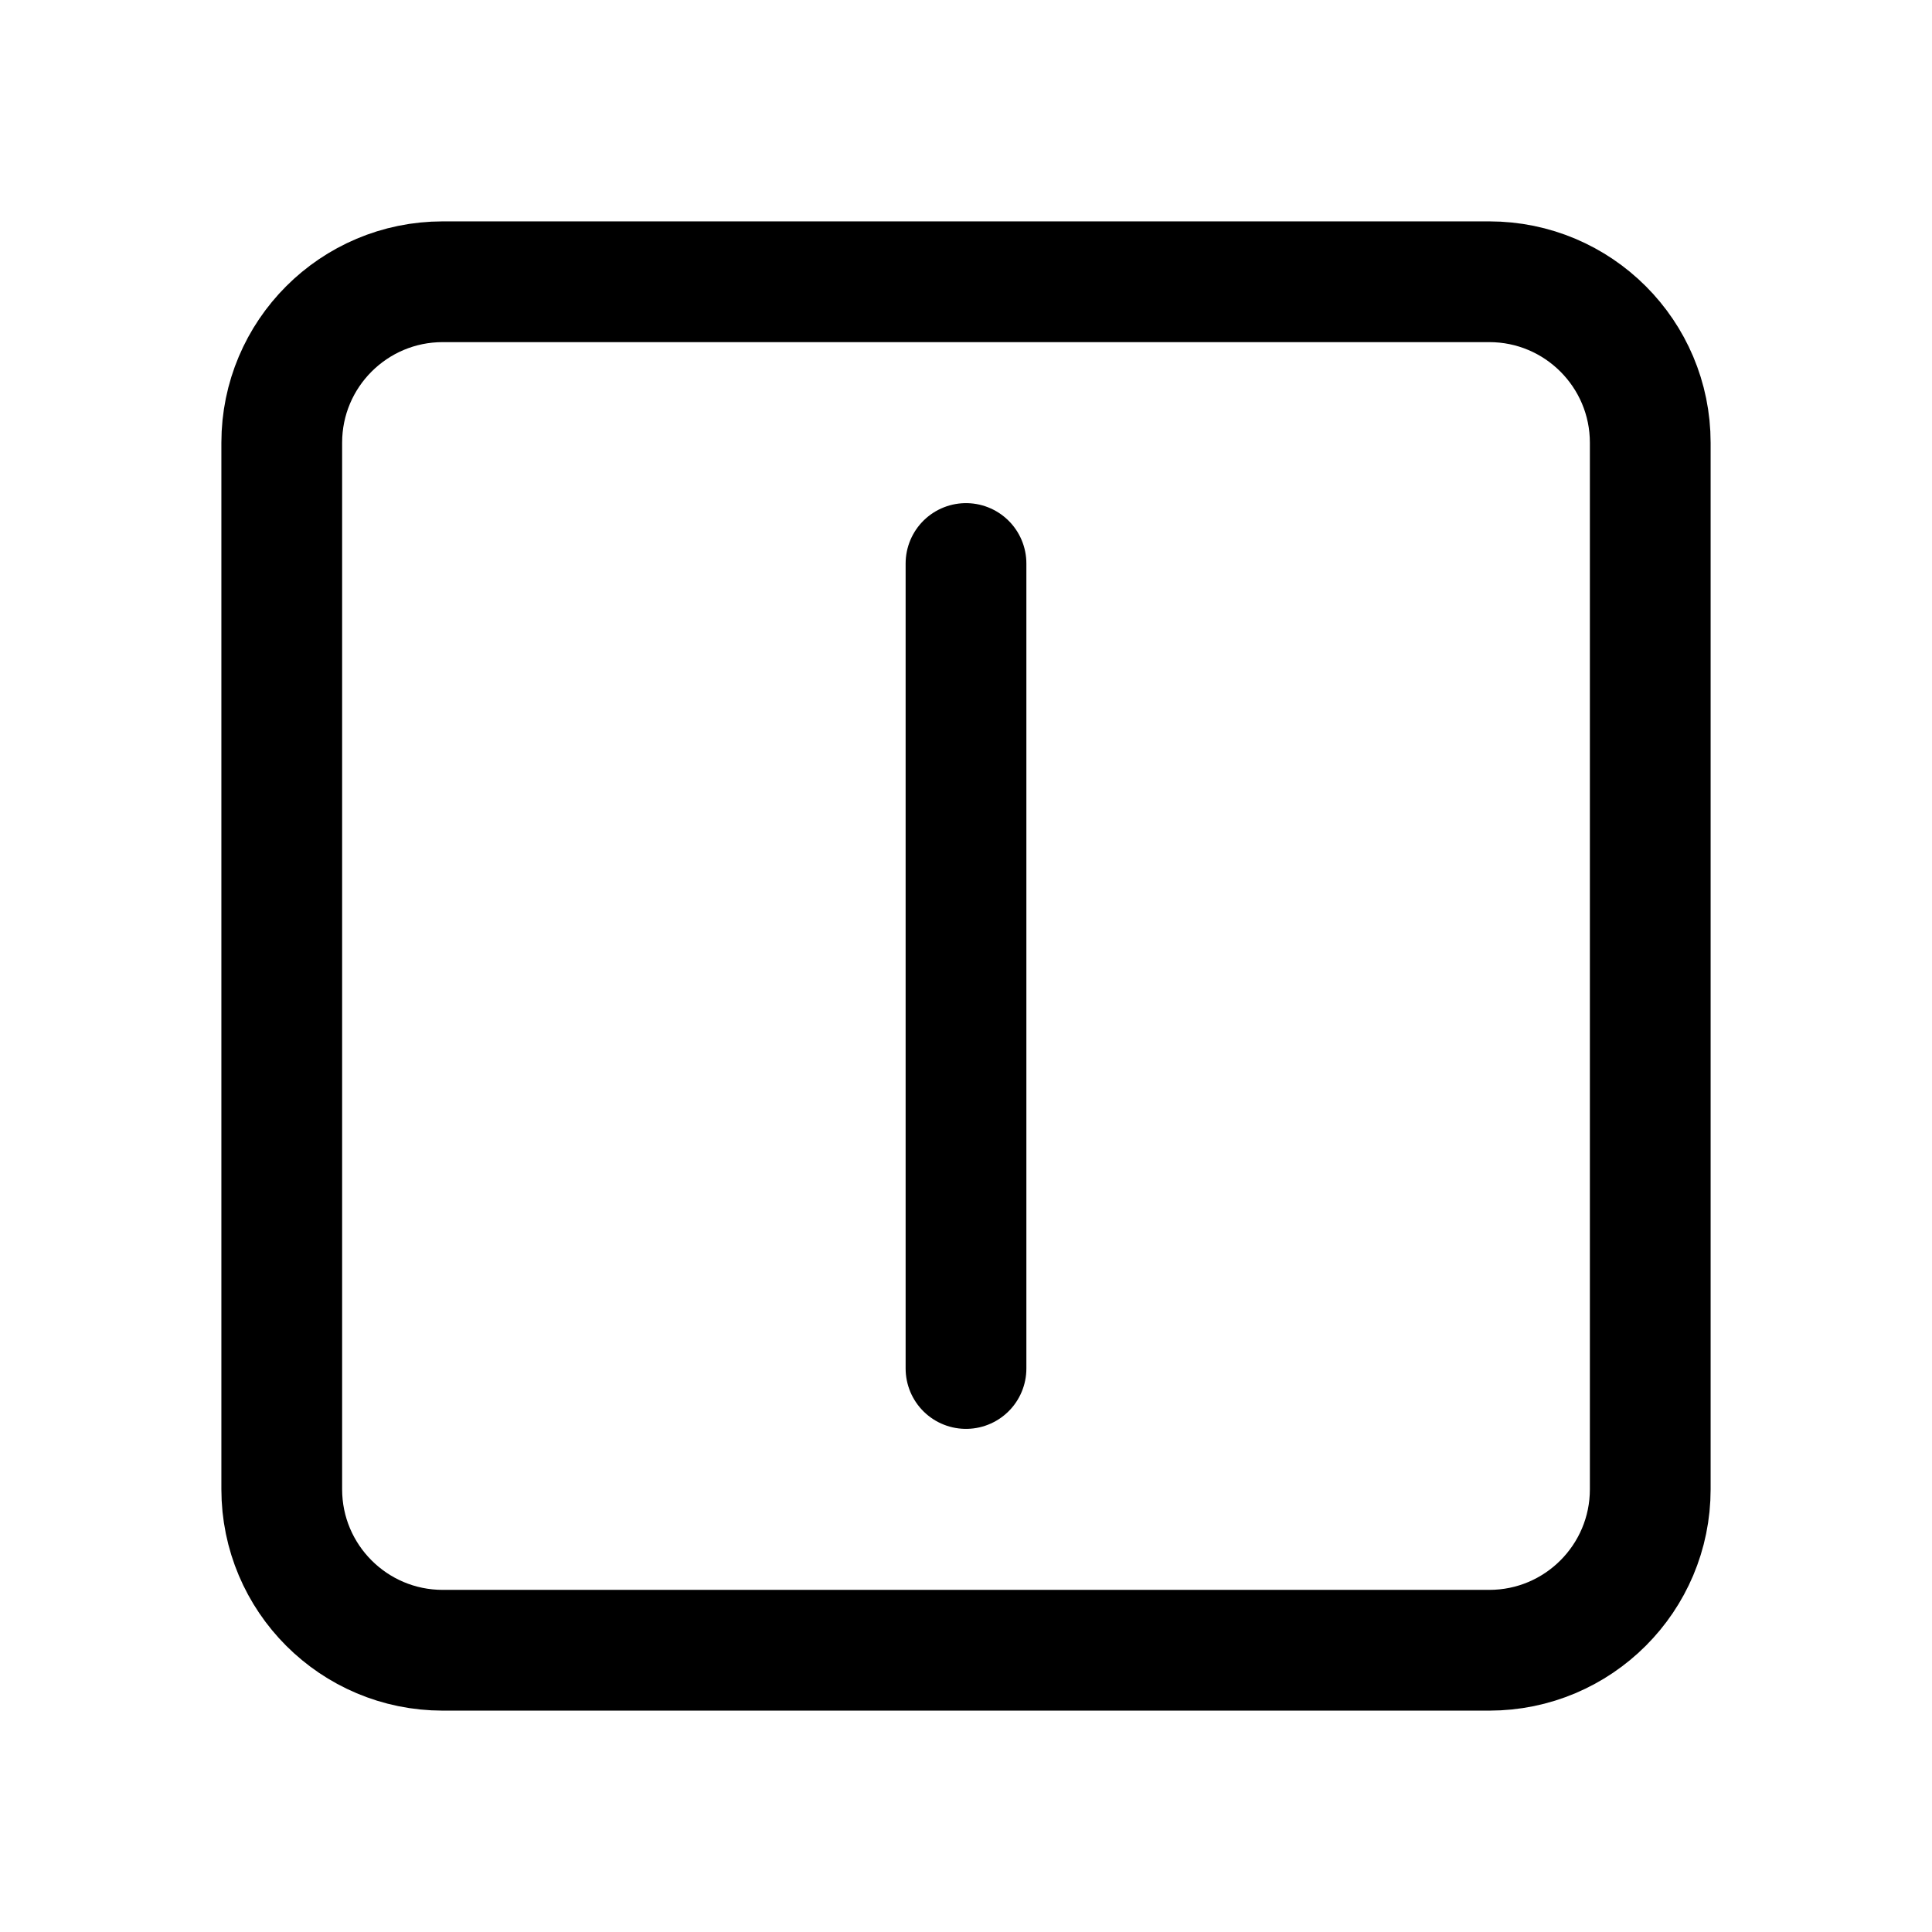
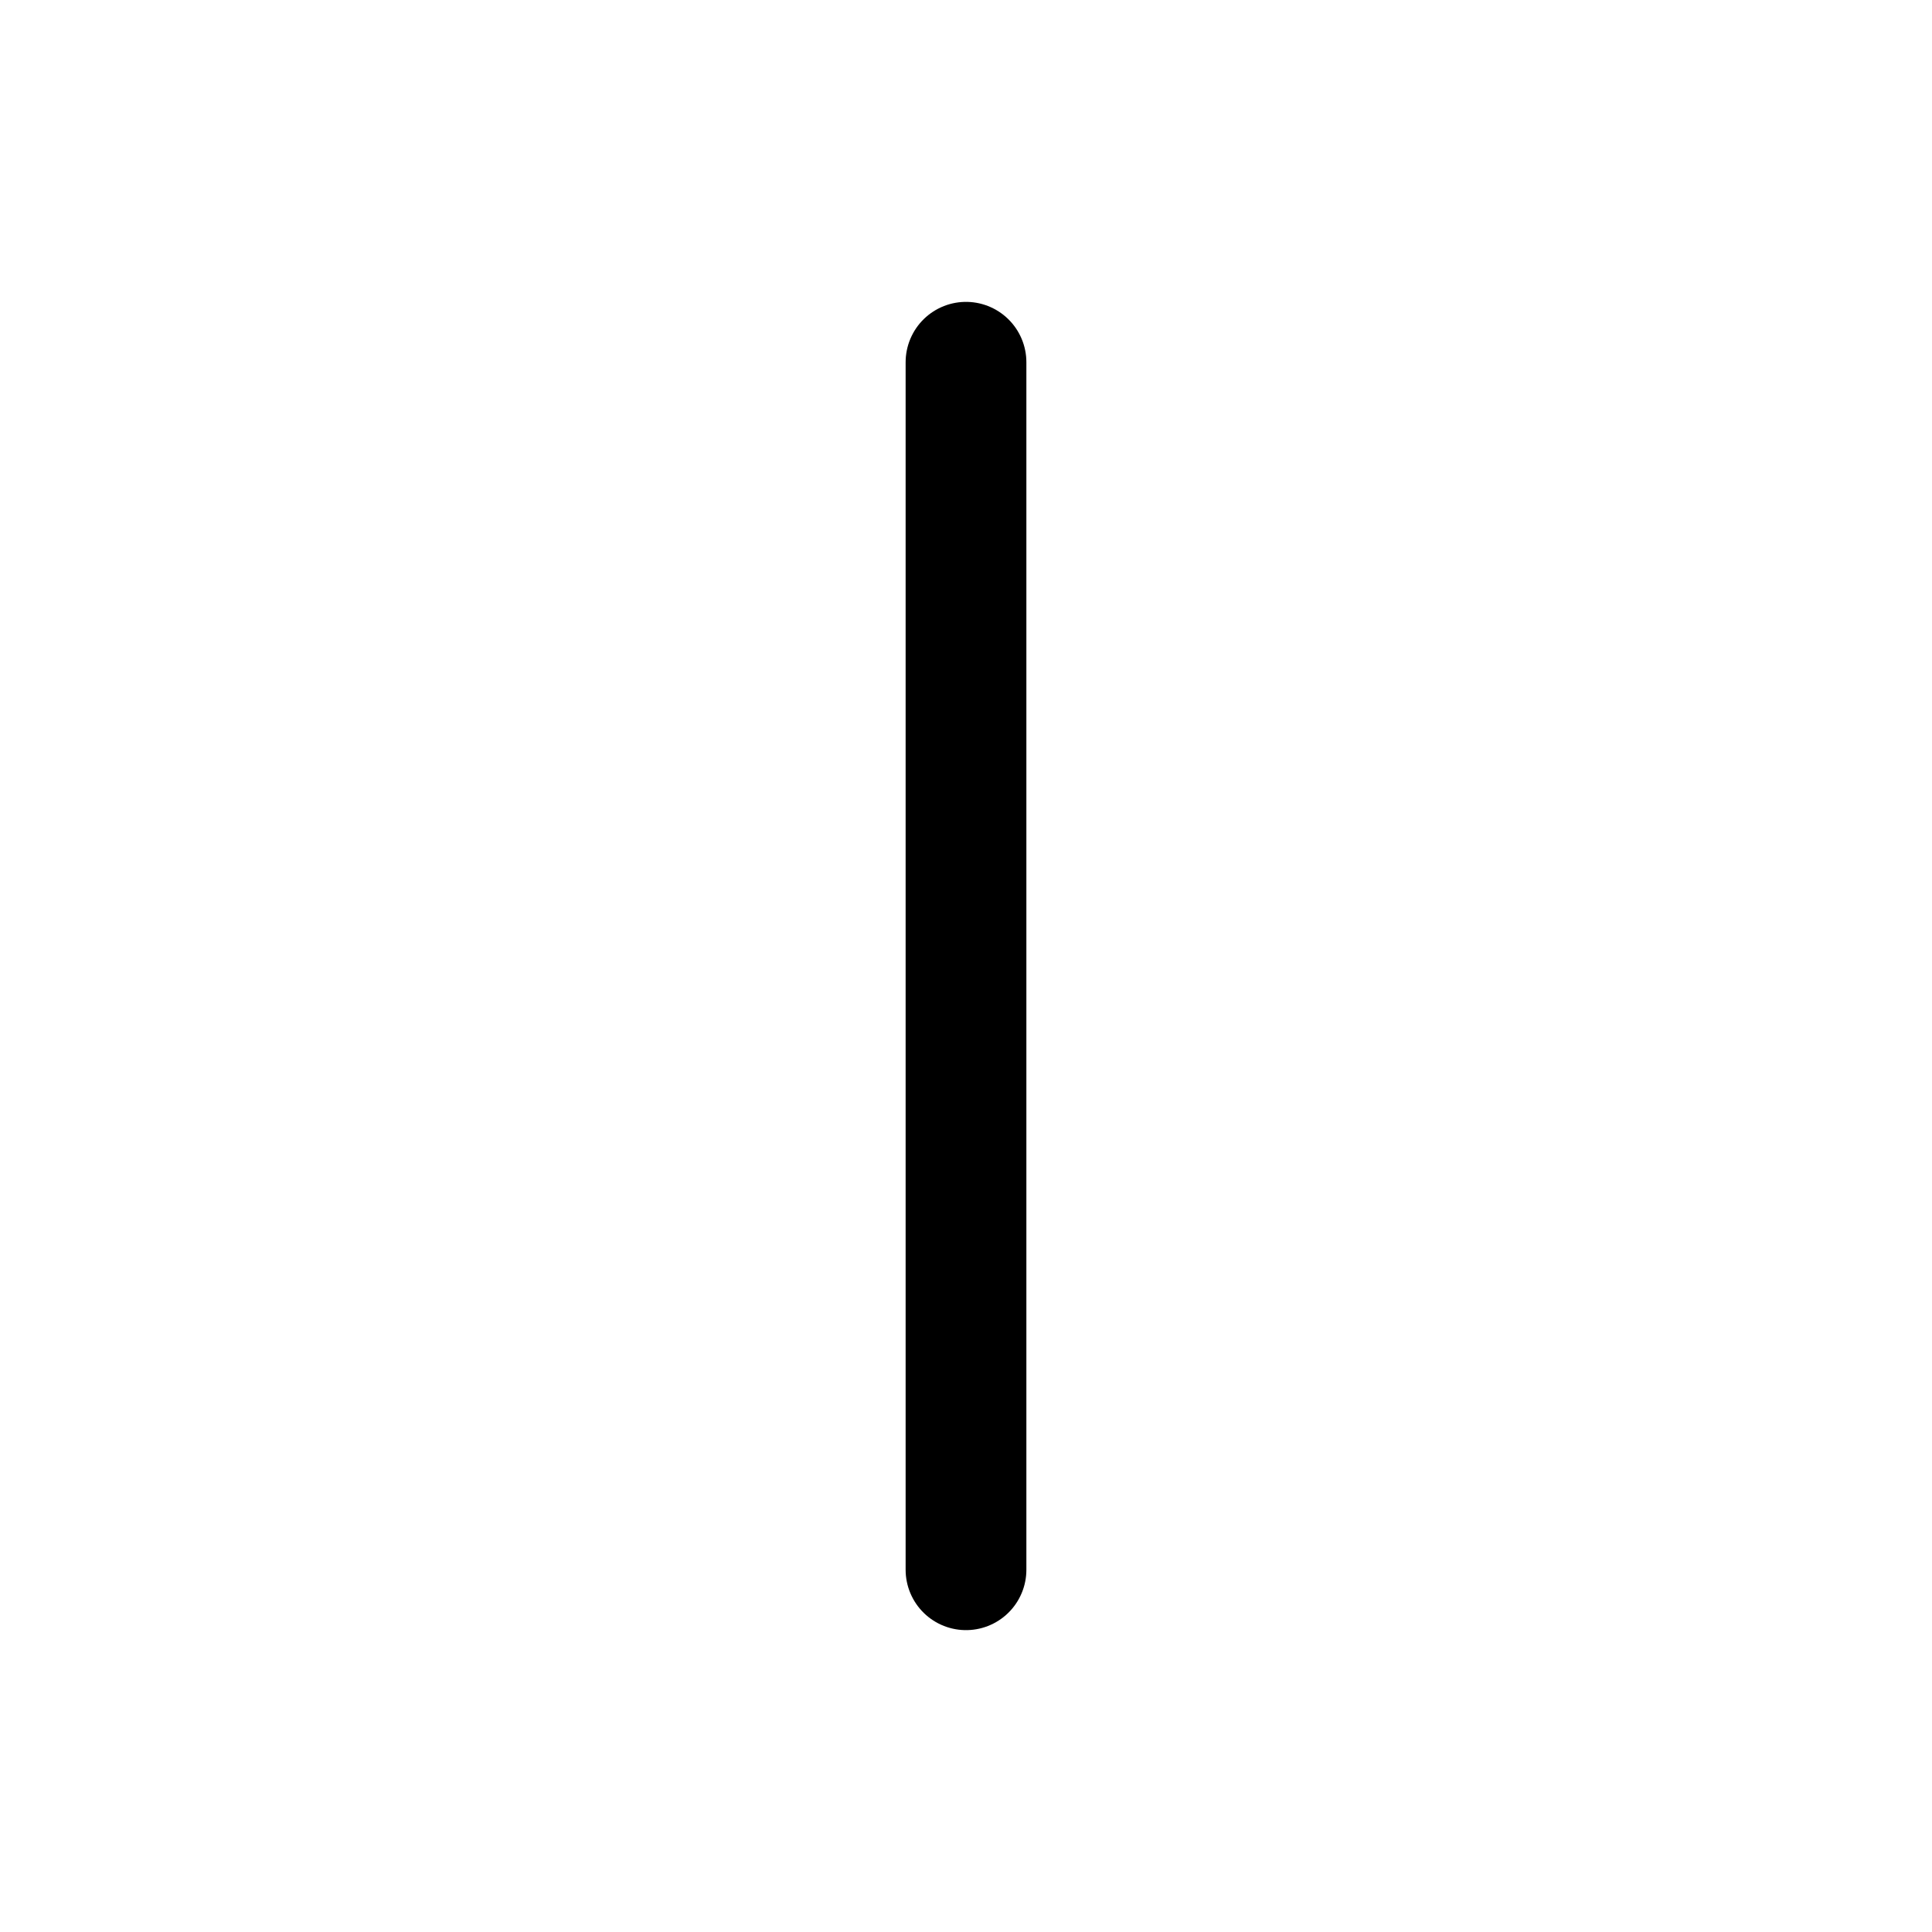
<svg xmlns="http://www.w3.org/2000/svg" viewBox="0 0 24 24" width="24" height="24" fill="none" stroke="currentColor" stroke-width="1.5" stroke-linecap="round" stroke-linejoin="round">
-   <rect x="3.5" y="3.5" width="17" height="17" rx="2" />
-   <path d="M12 7 V17" />
+   <path d="M12 4.5 V19.5" />
</svg>
